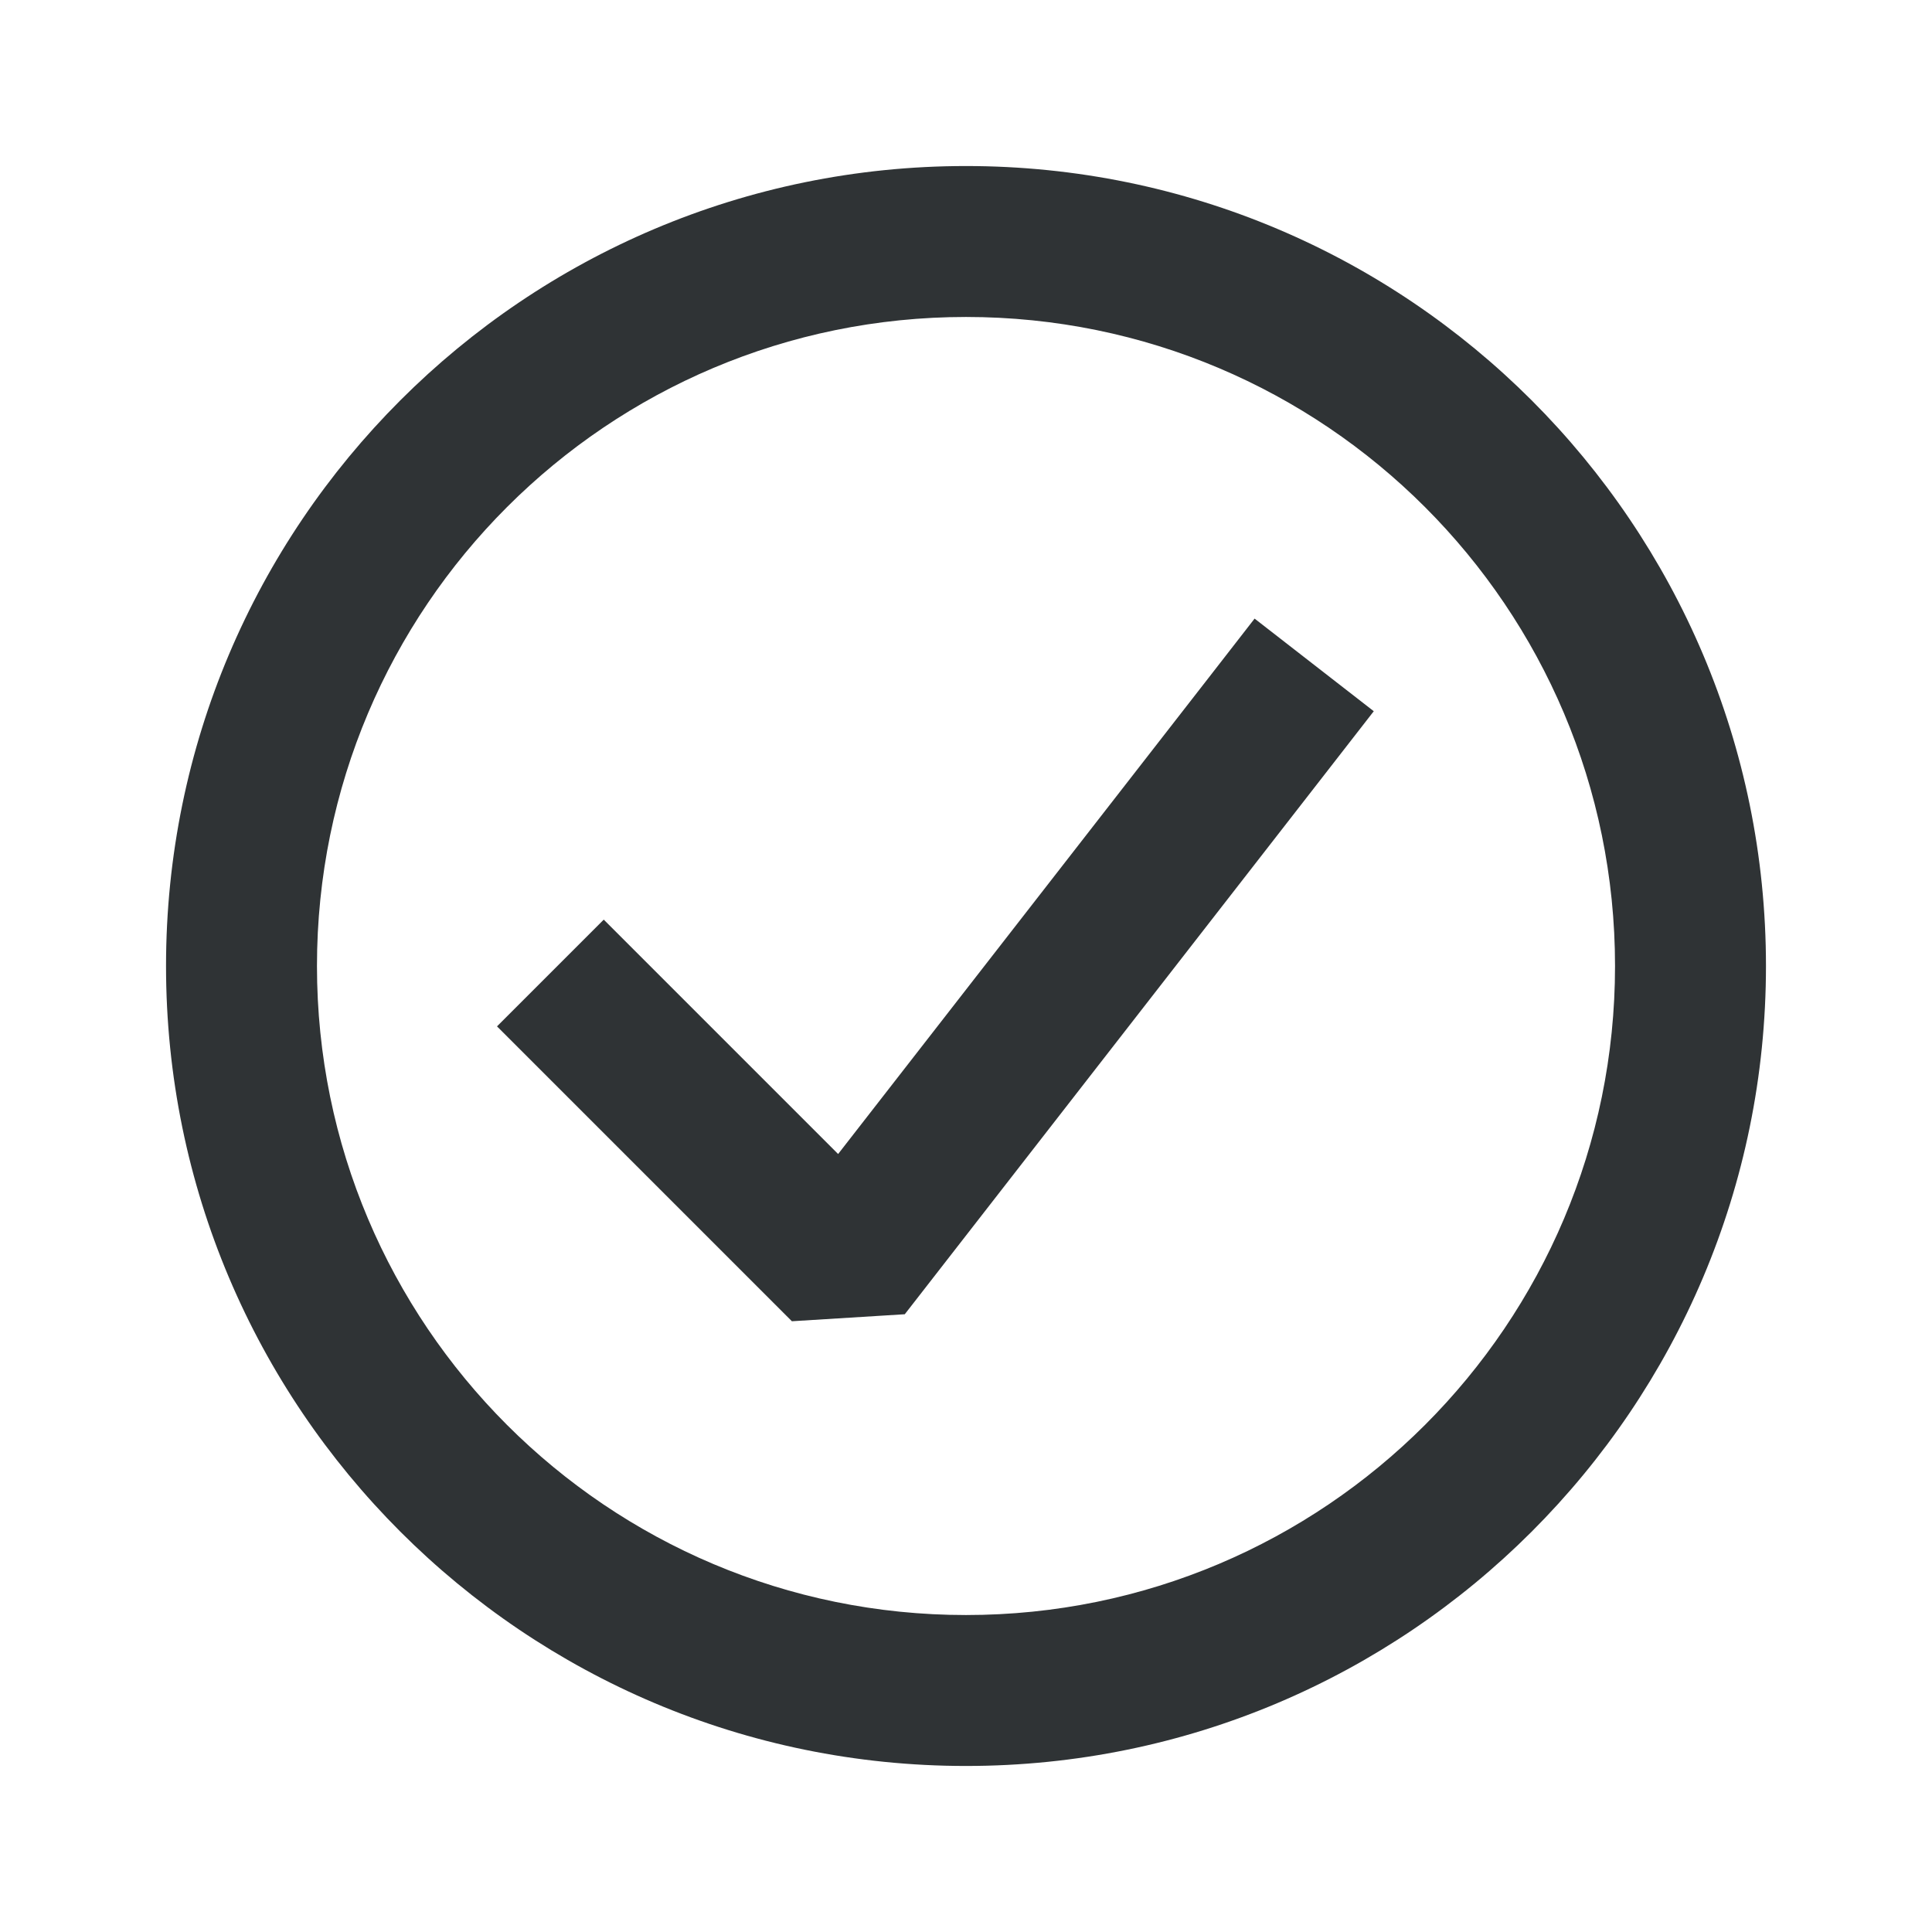
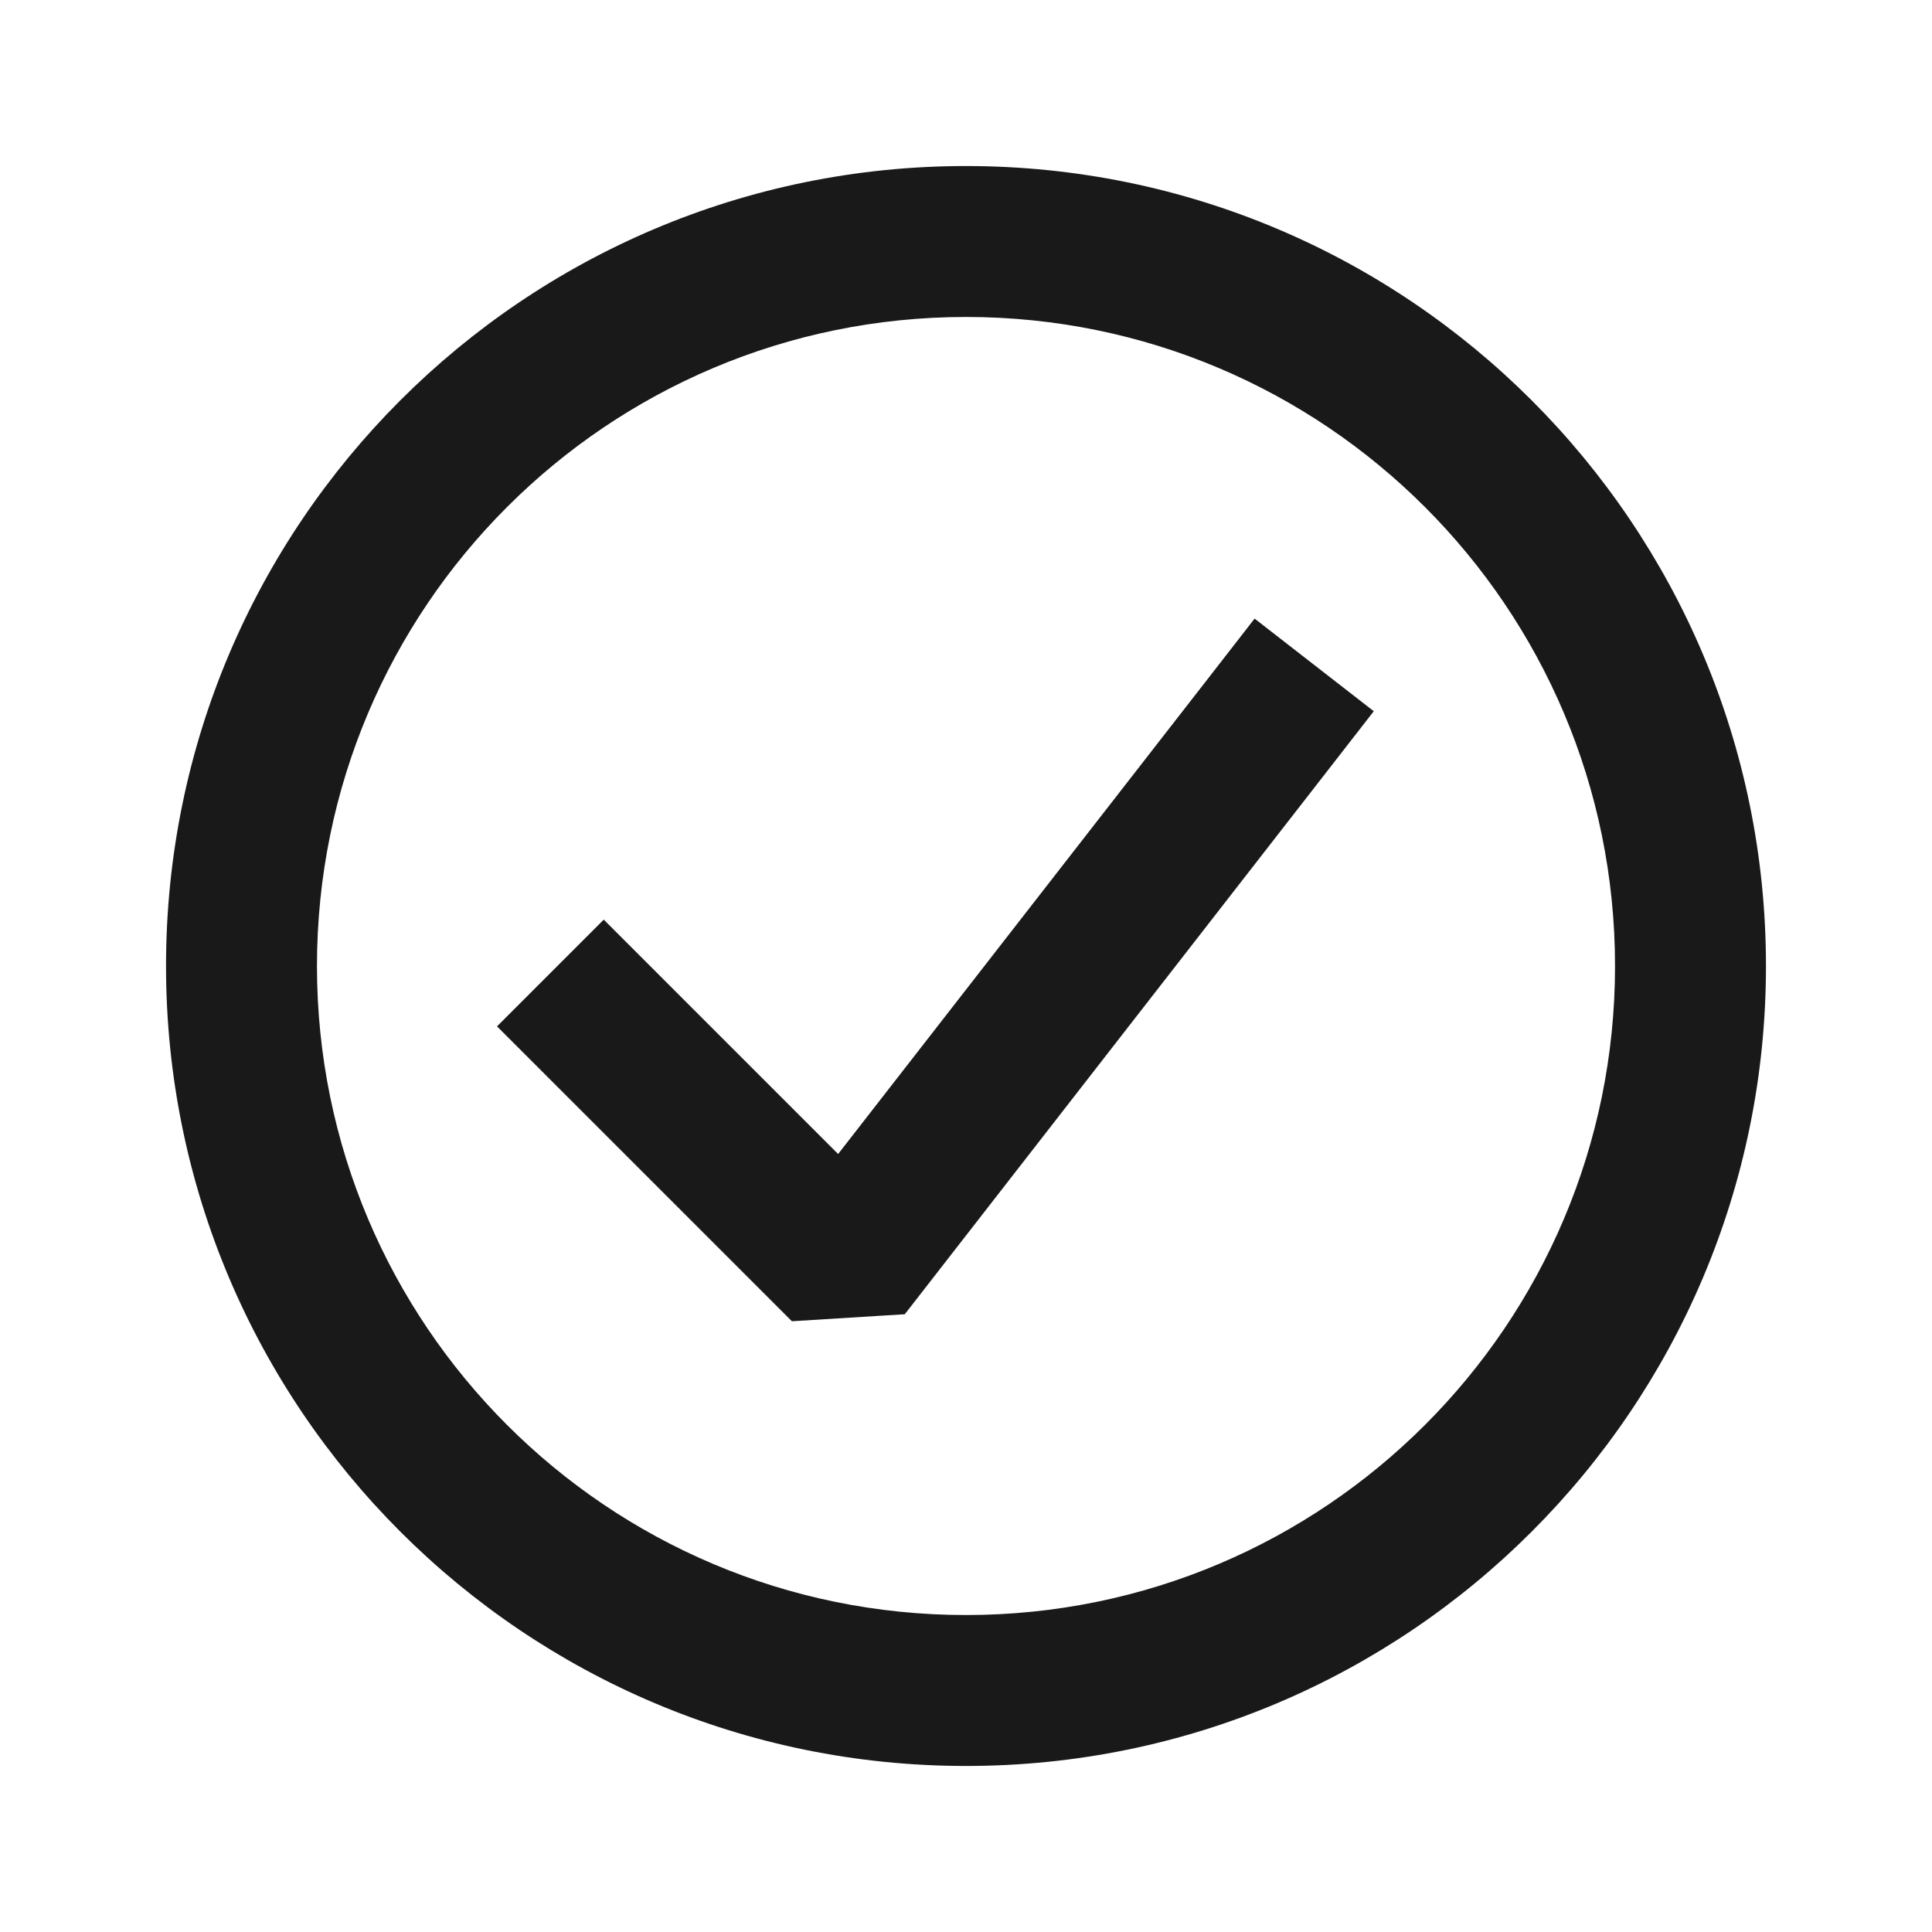
<svg xmlns="http://www.w3.org/2000/svg" width="16" height="16" viewBox="0 0 16 16" fill="none">
-   <path fill-rule="evenodd" clip-rule="evenodd" d="M2.625 8C2.625 5.031 5.031 2.625 8 2.625C10.969 2.625 13.375 5.031 13.375 8C13.375 10.969 10.969 13.375 8 13.375C5.031 13.375 2.625 10.969 2.625 8ZM8 1.375C4.341 1.375 1.375 4.341 1.375 8C1.375 11.659 4.341 14.625 8 14.625C11.659 14.625 14.625 11.659 14.625 8C14.625 4.341 11.659 1.375 8 1.375ZM10.993 6.384L11.377 5.89L10.39 5.123L10.007 5.616L6.941 9.557L5.442 8.058L5 7.616L4.116 8.5L4.558 8.942L6.558 10.942L7.493 10.884L10.993 6.384Z" fill="#191D20" fill-opacity="0.9" />
+   <path fill-rule="evenodd" clip-rule="evenodd" d="M2.625 8C2.625 5.031 5.031 2.625 8 2.625C10.969 2.625 13.375 5.031 13.375 8C13.375 10.969 10.969 13.375 8 13.375C5.031 13.375 2.625 10.969 2.625 8ZM8 1.375C4.341 1.375 1.375 4.341 1.375 8C1.375 11.659 4.341 14.625 8 14.625C11.659 14.625 14.625 11.659 14.625 8C14.625 4.341 11.659 1.375 8 1.375ZM10.993 6.384L11.377 5.89L10.39 5.123L10.007 5.616L6.941 9.557L5.442 8.058L5 7.616L4.116 8.5L4.558 8.942L6.558 10.942L7.493 10.884L10.993 6.384Z" fill="currentColor" fill-opacity="0.9" />
</svg>
